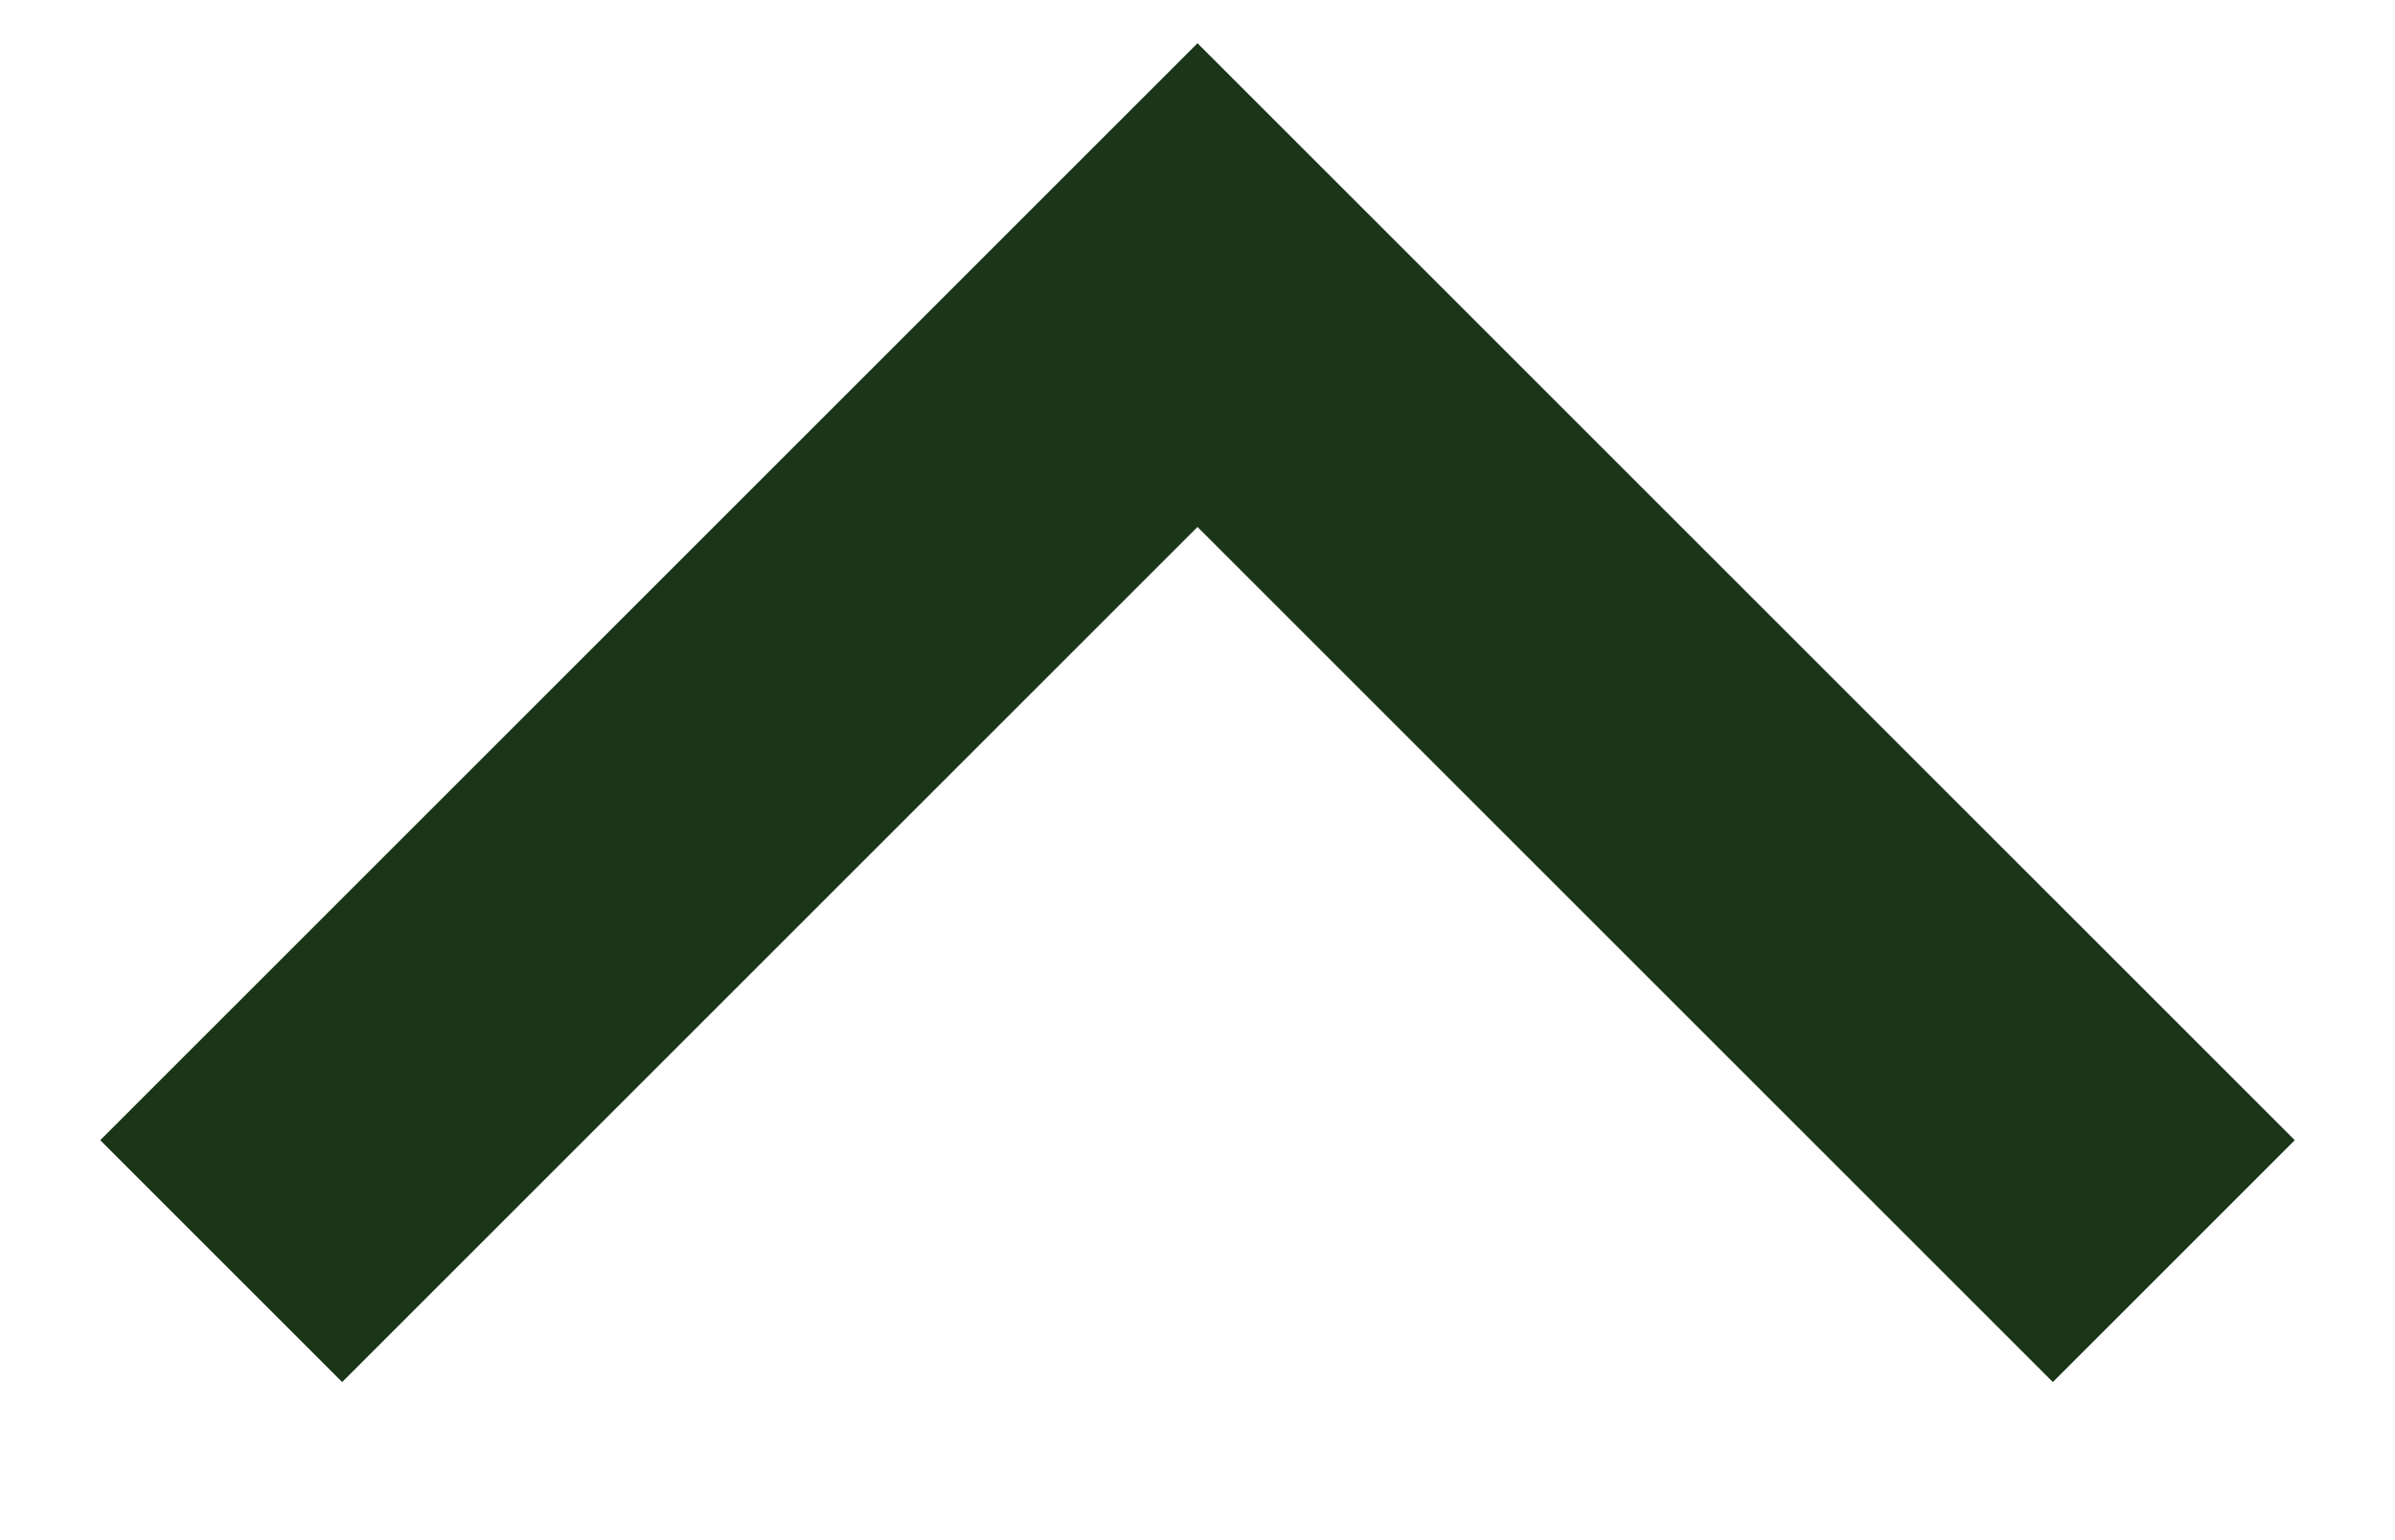
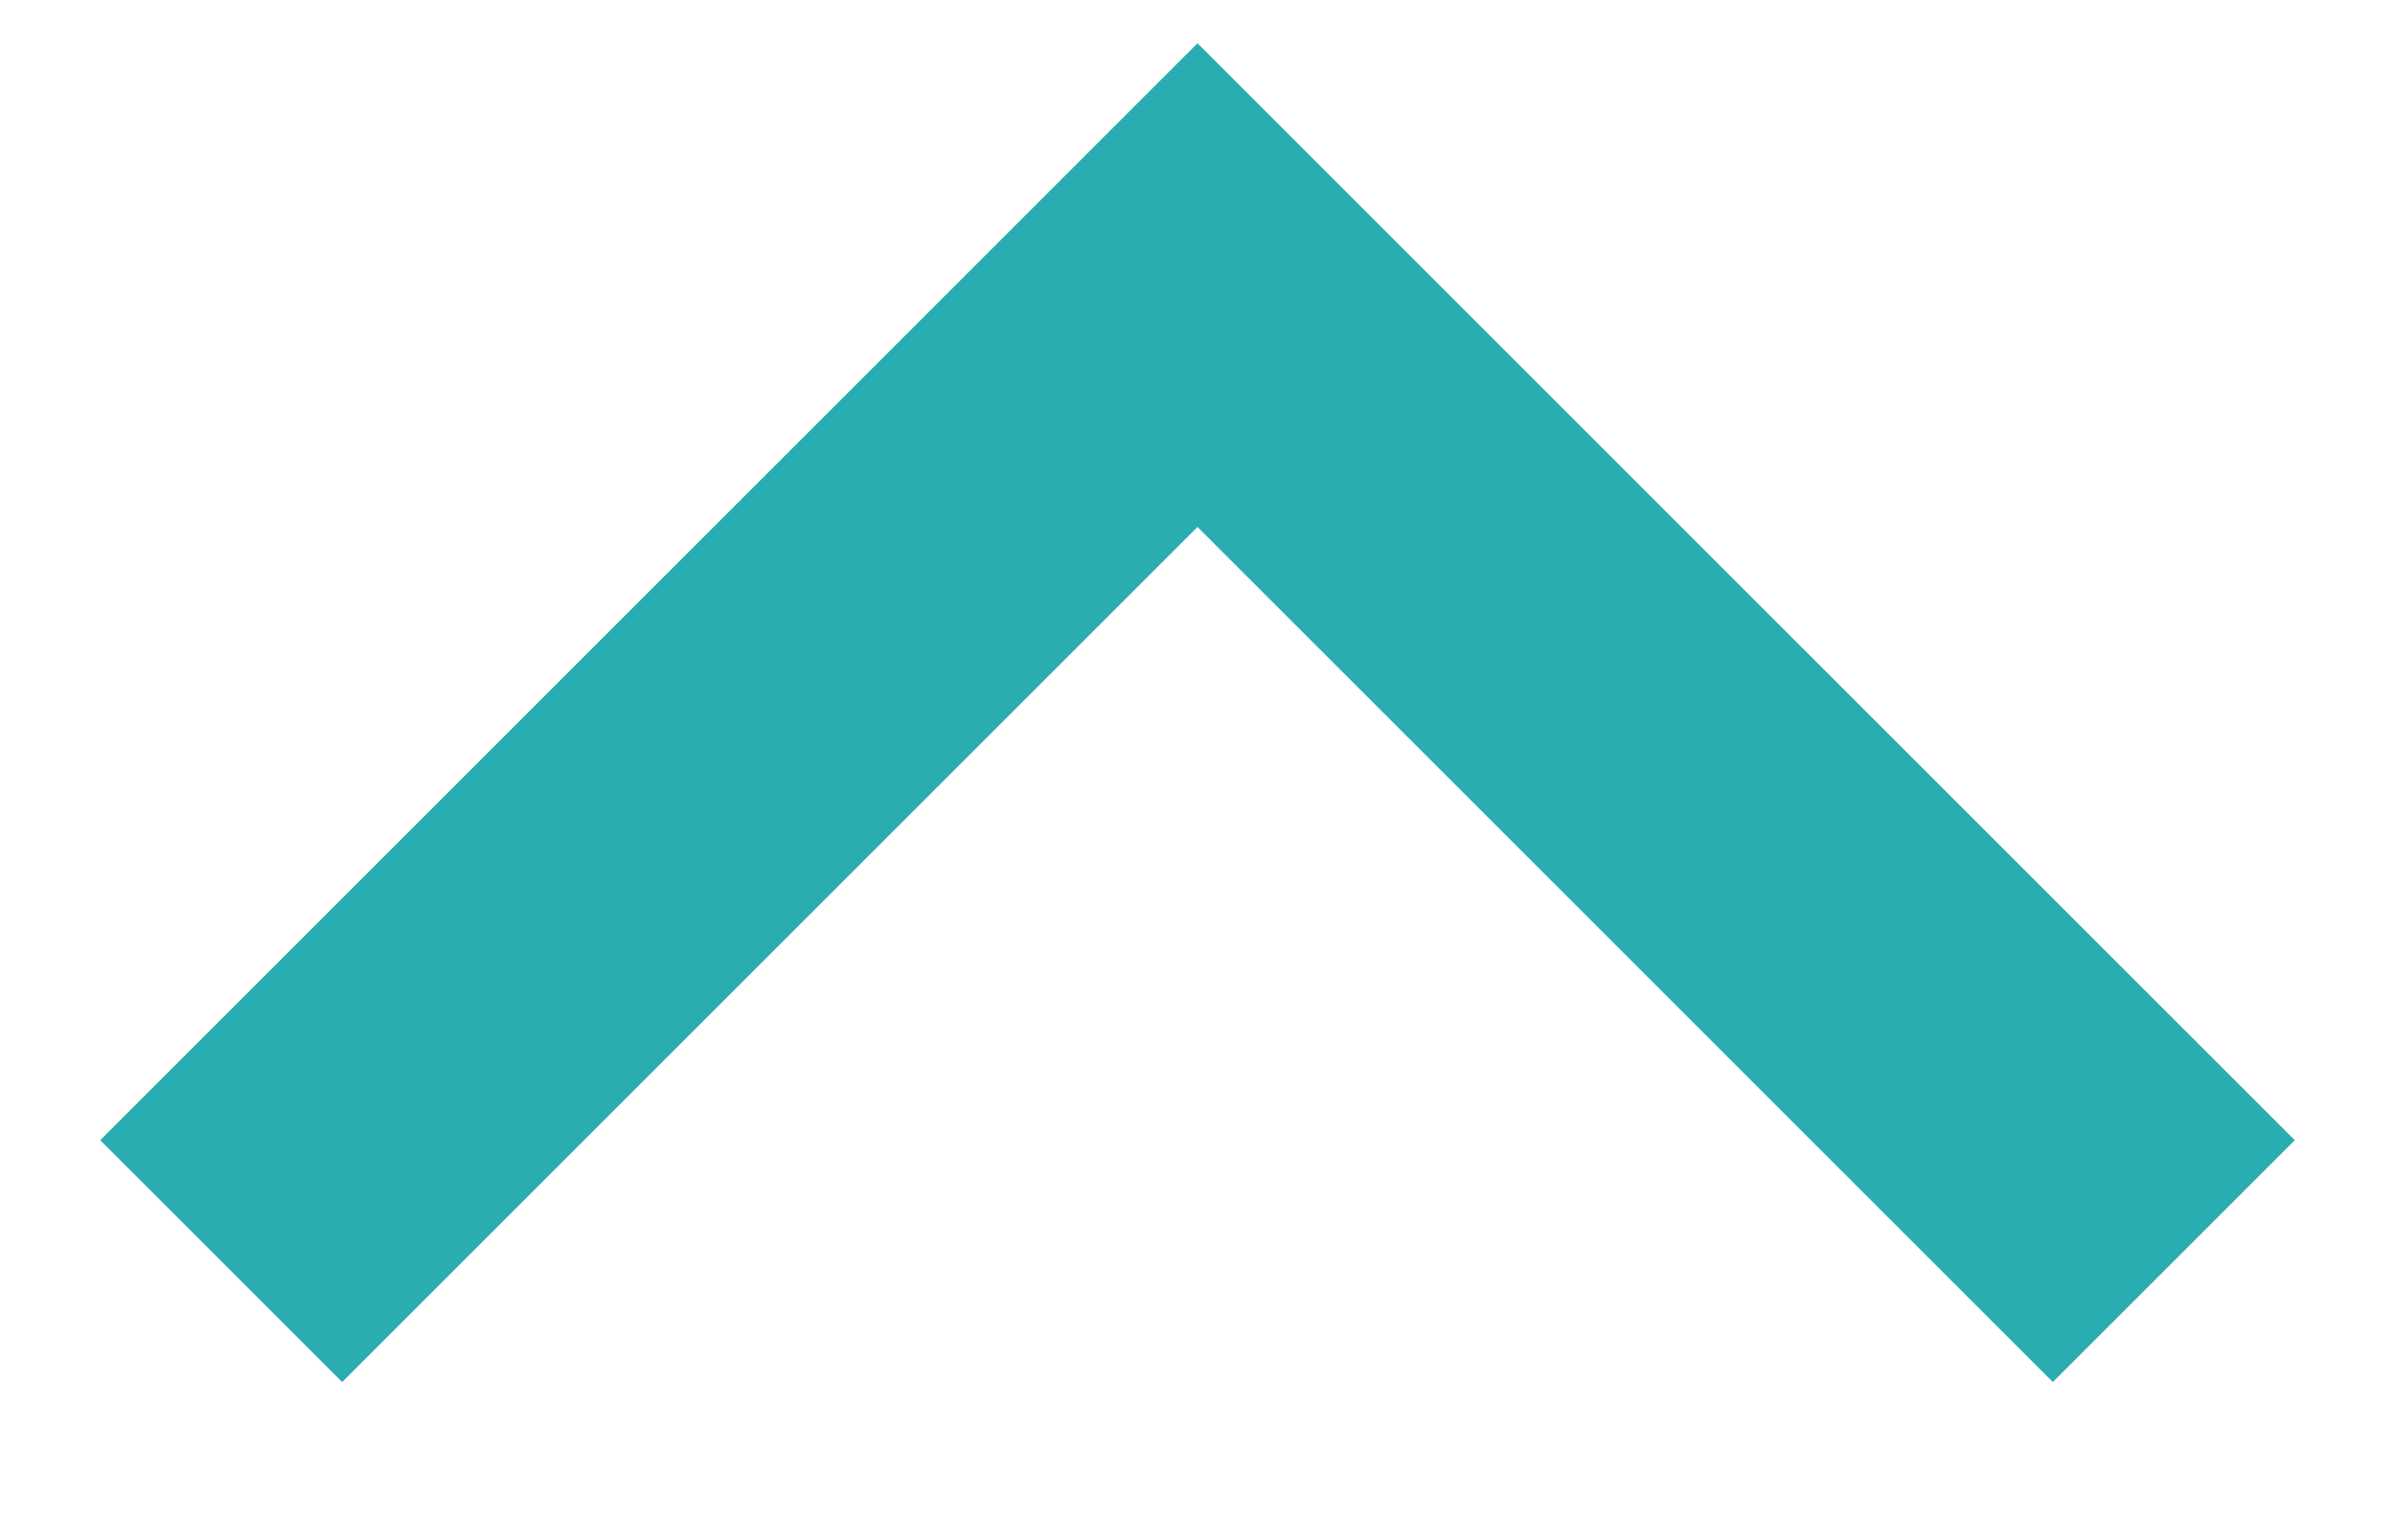
<svg xmlns="http://www.w3.org/2000/svg" width="14" height="9" viewBox="0 0 14 9" fill="none">
-   <path d="M2 6.667L7 1.667L12 6.667" stroke="#1A3518" stroke-width="2" stroke-linecap="square" />
+   <path d="M2 6.667L7 1.667L12 6.667" stroke="#2AADB1" stroke-width="2" stroke-linecap="square" />
</svg>
